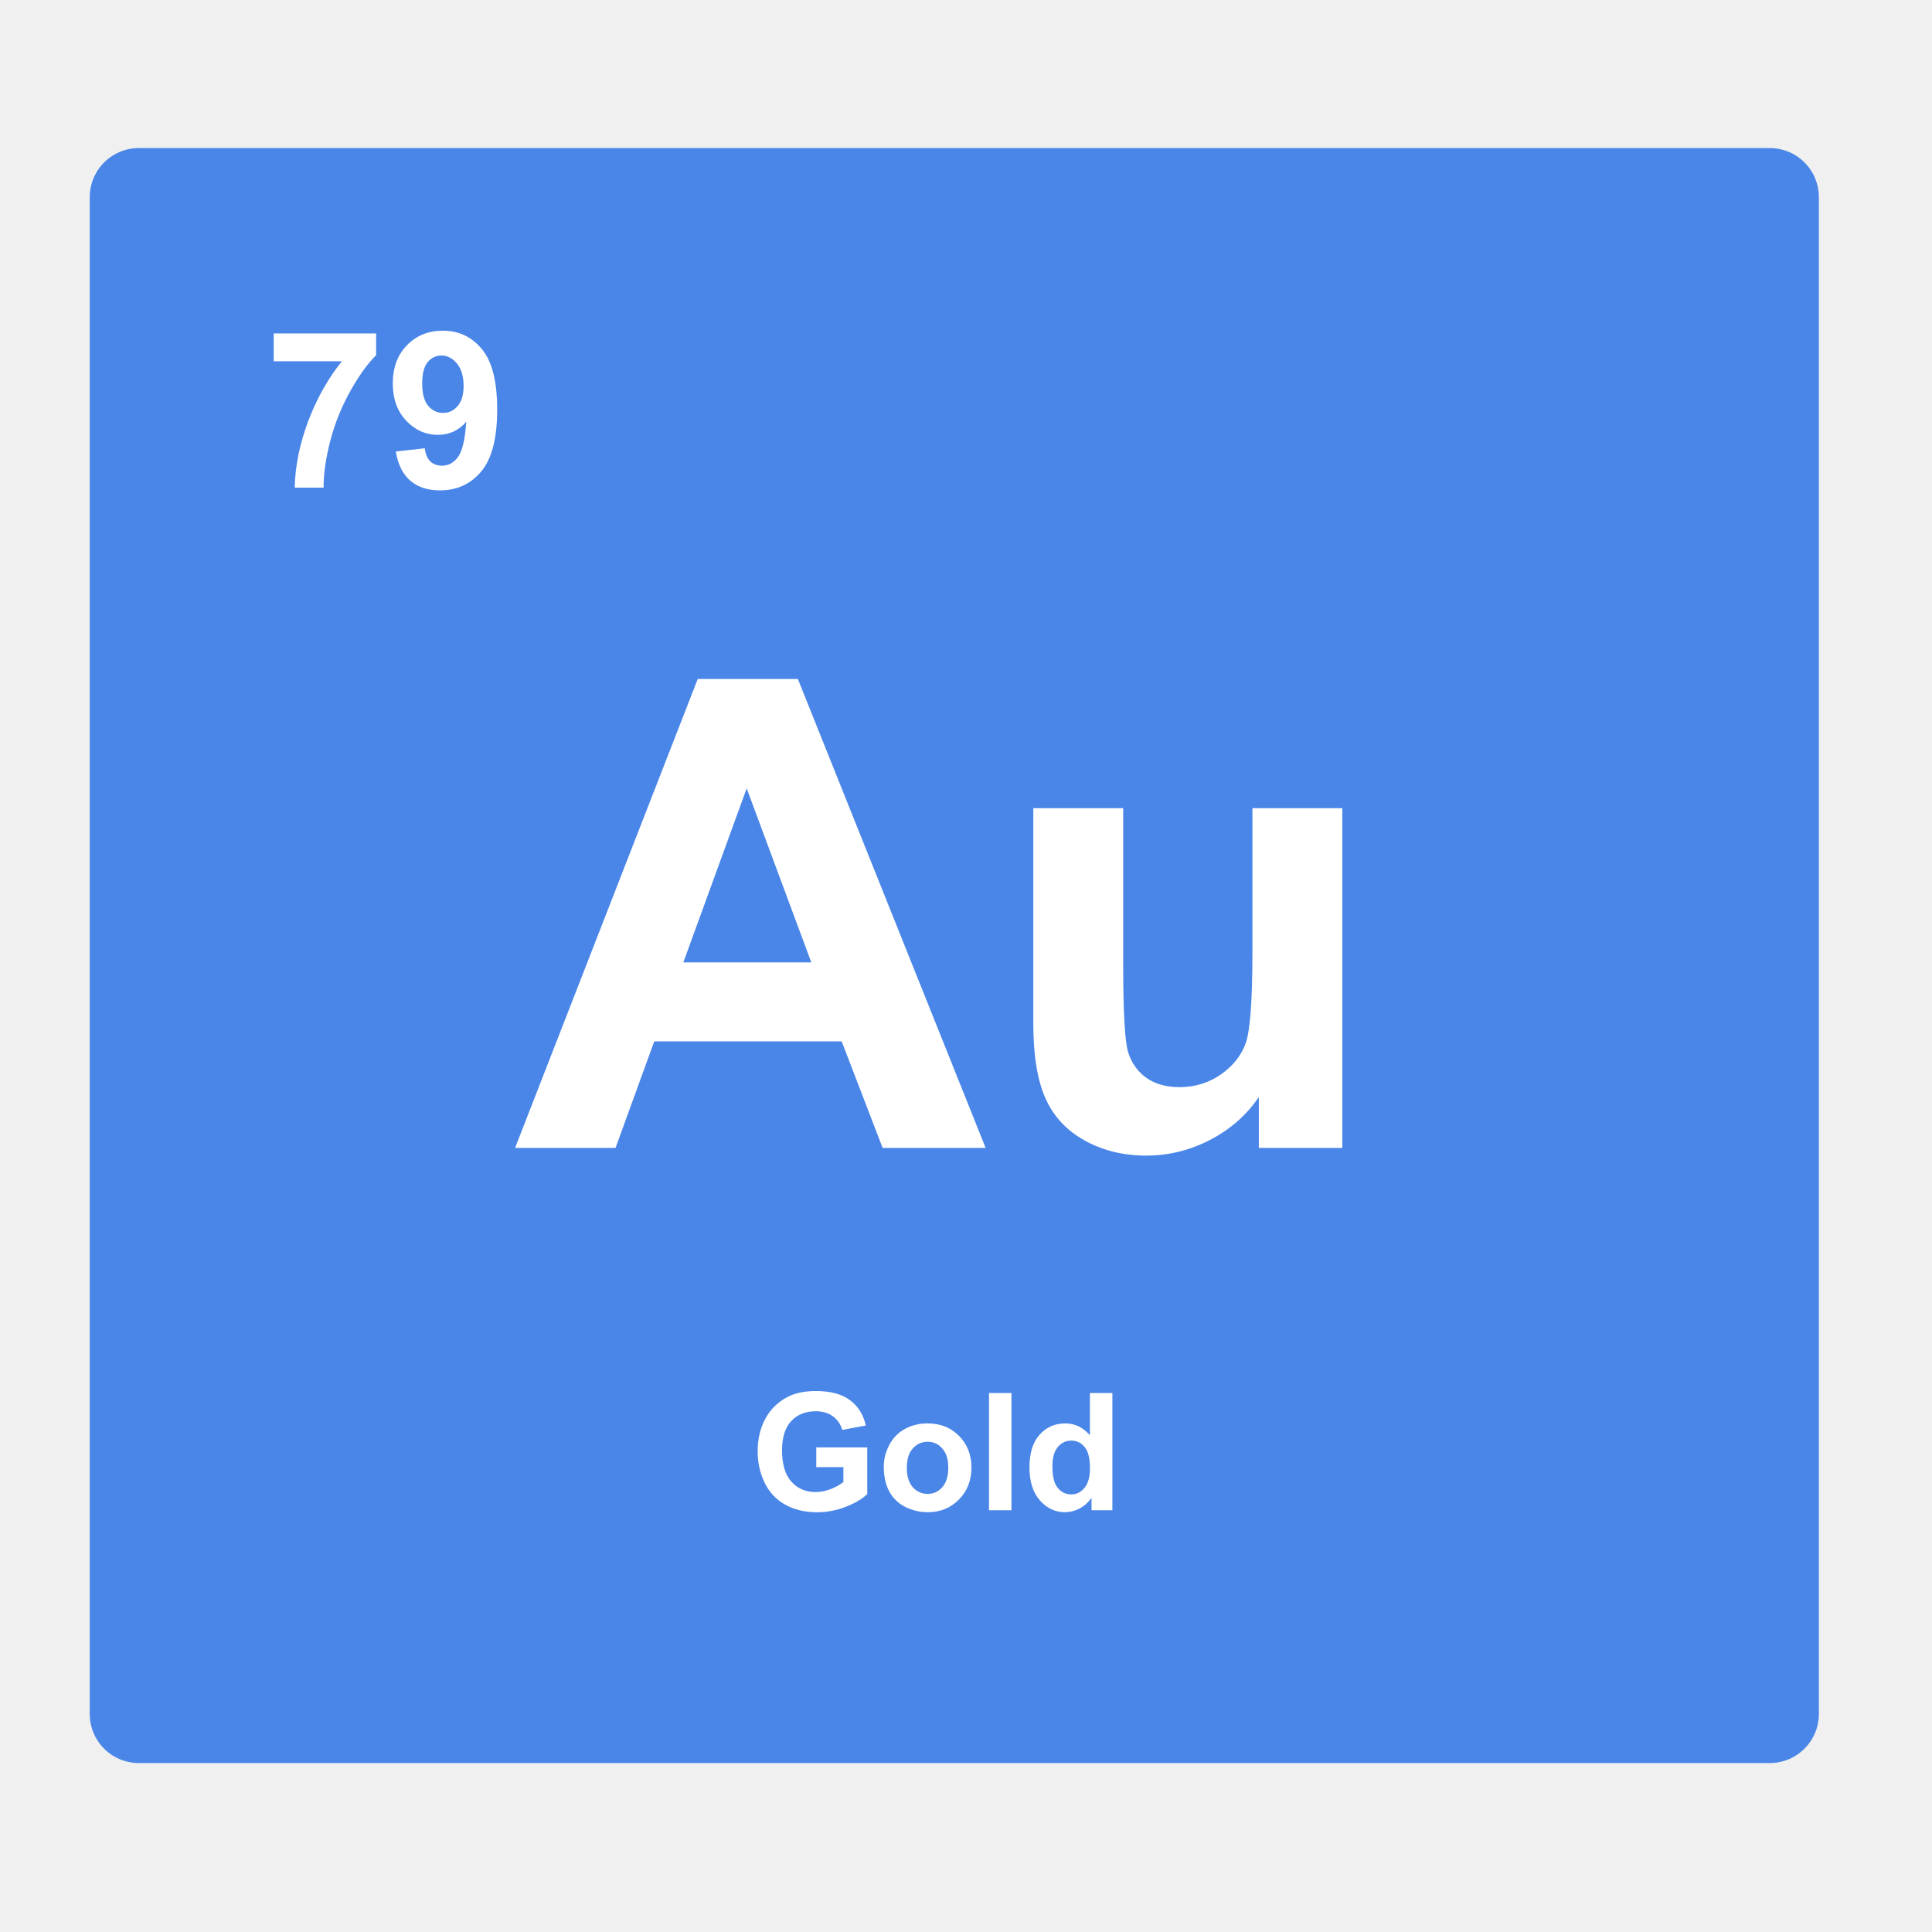
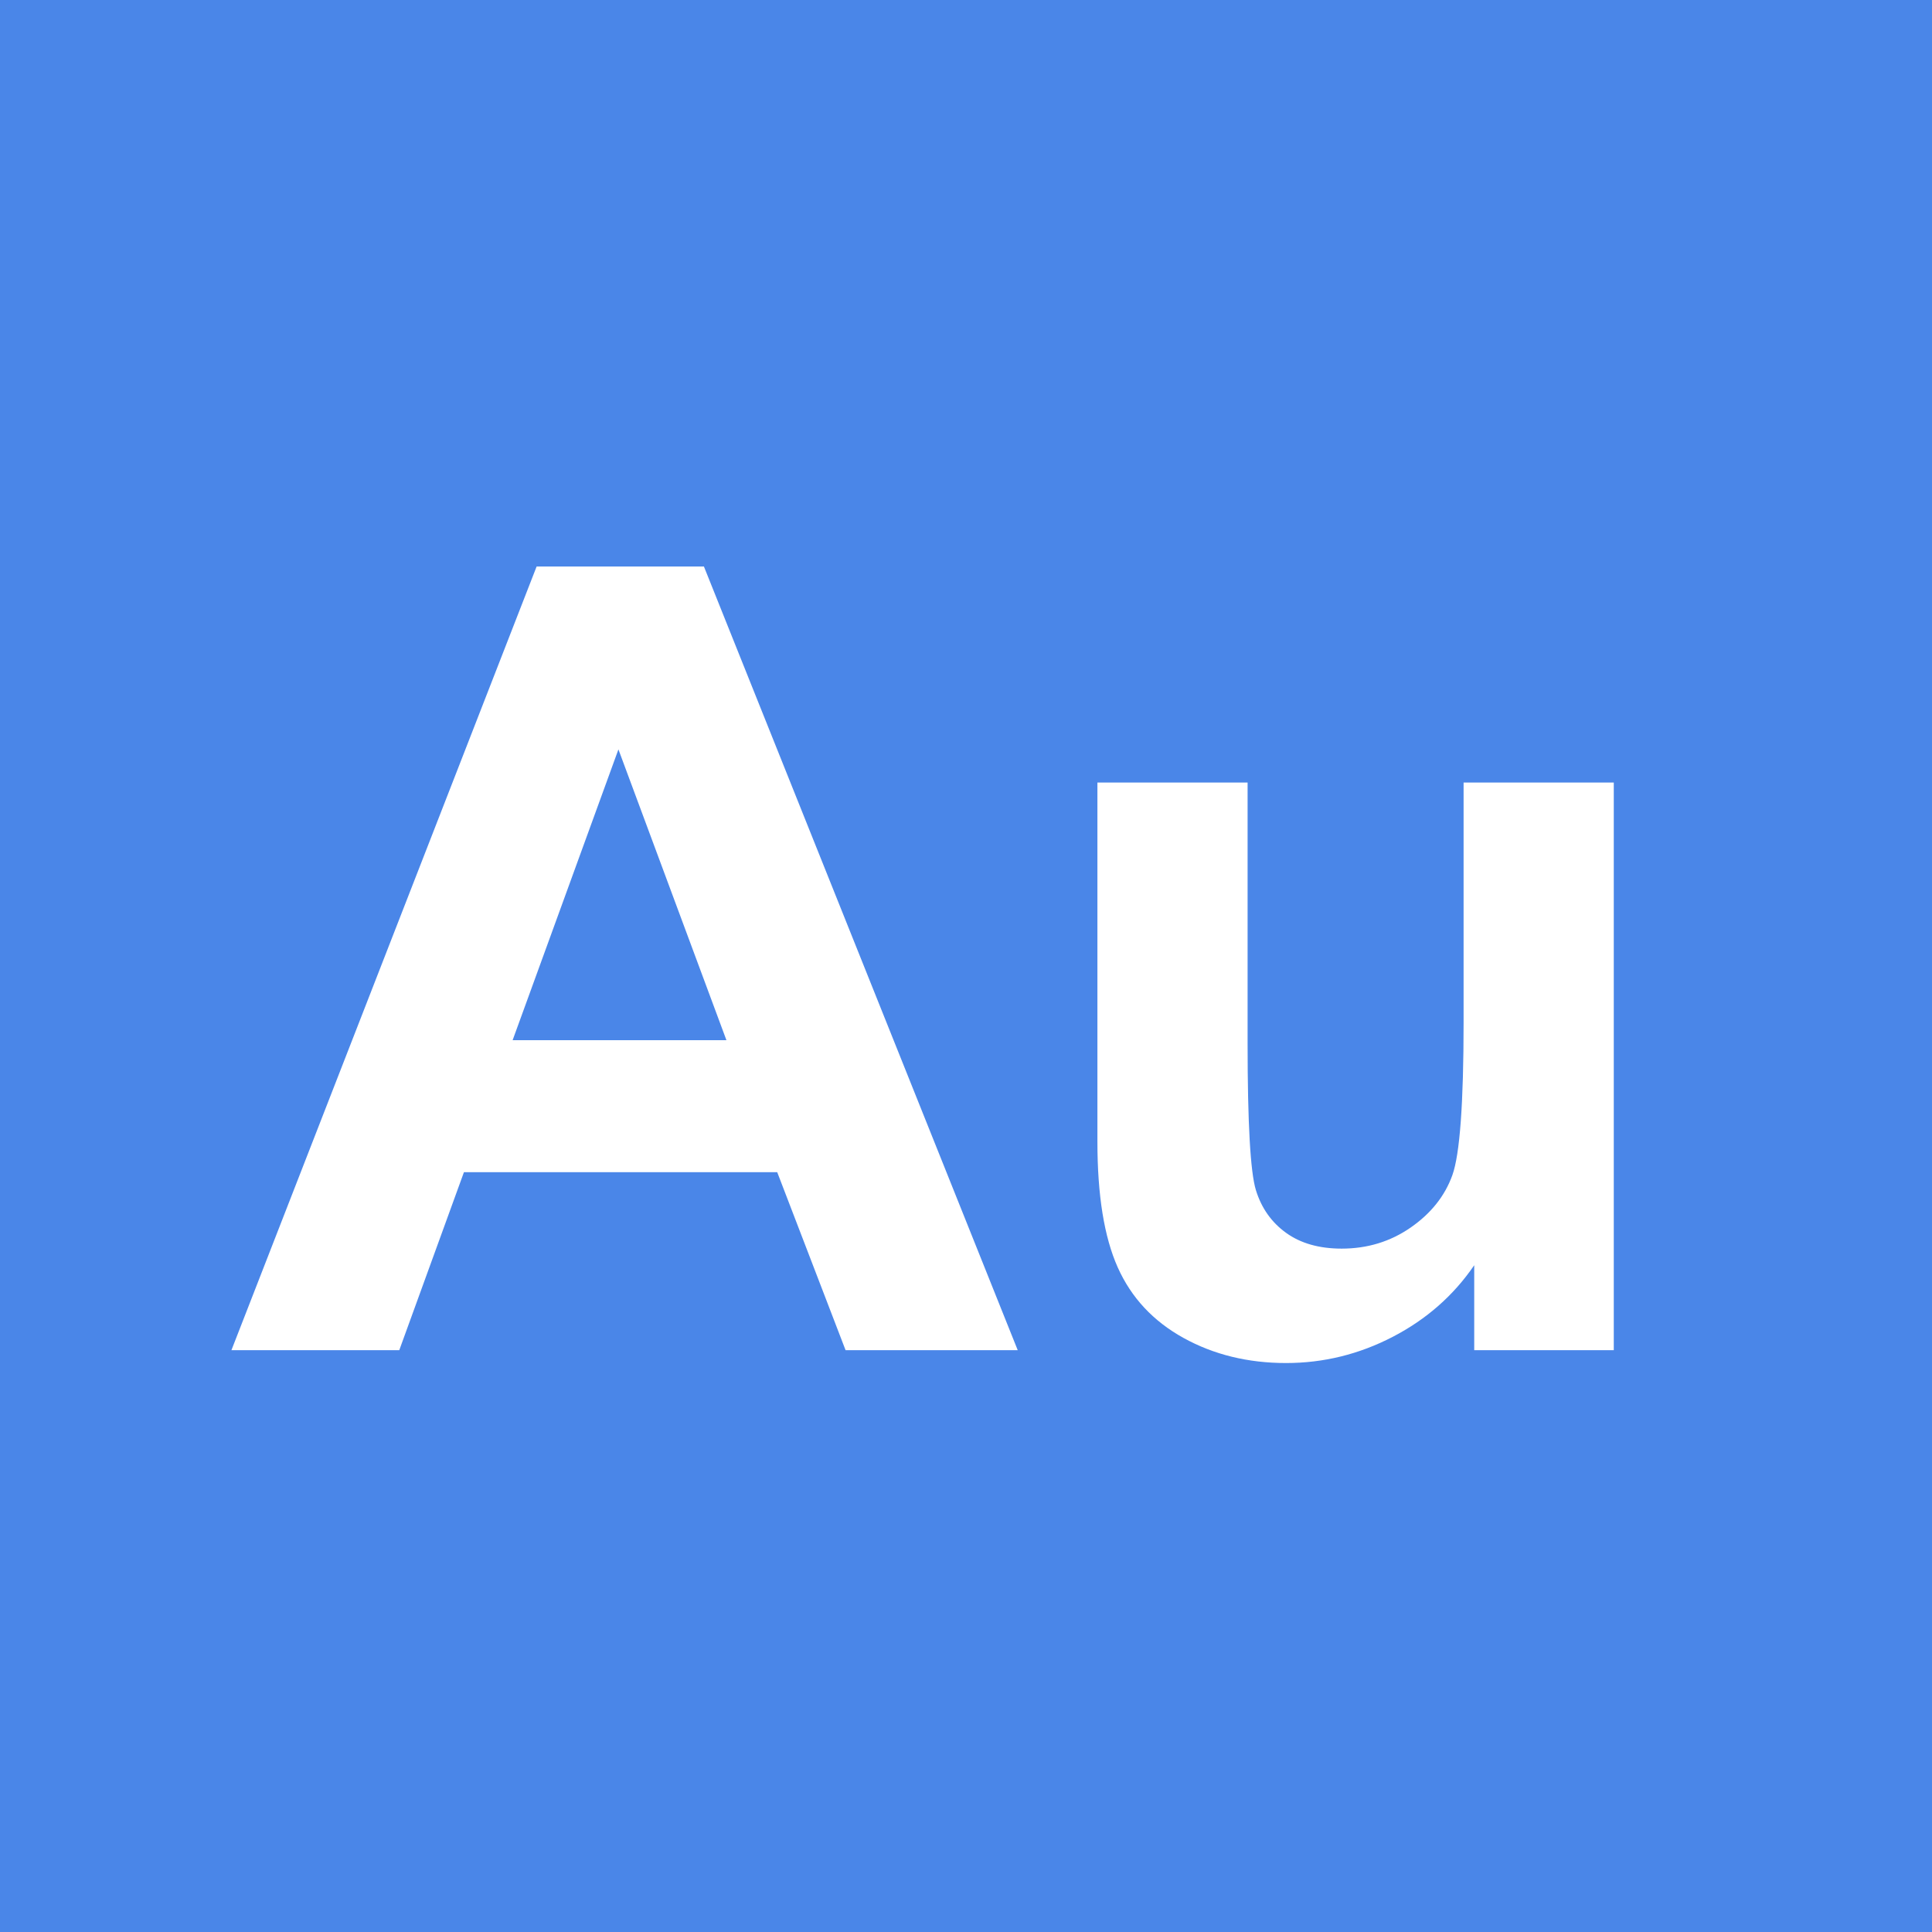
- <svg xmlns="http://www.w3.org/2000/svg" version="1.1" width="324" height="324" viewBox="0 0 1080 1080" xml:space="preserve">
-   <defs>
- </defs>
-   <g transform="matrix(2.2889 0 0 2.2889 533.4594 613.9203)">
-     <g style="">
-       <g transform="matrix(1 0 0 1 0 0)" clip-path="url(#CLIPPATH_0)">
-         <clipPath id="CLIPPATH_0">
-           <path transform="matrix(1 0 0 1 0 0) translate(-400, -400)" id="p.0" d="M 0 0 L 800 0 L 800 800 L 0 800 L 0 0 Z" stroke-linecap="round" />
-         </clipPath>
-         <path style="stroke: none; stroke-width: 1; stroke-dasharray: none; stroke-linecap: square; stroke-dashoffset: 0; stroke-linejoin: miter; stroke-miterlimit: 10; fill: rgb(0,0,0); fill-opacity: 0; fill-rule: evenodd; opacity: 1;" transform=" translate(-400, -400)" d="M 0 0 L 800 0 L 800 800 L 0 800 Z" stroke-linecap="round" />
-       </g>
-       <g transform="matrix(1 0 0 1 0 -34.8461)" clip-path="url(#CLIPPATH_1)">
-         <clipPath id="CLIPPATH_1">
-           <path transform="matrix(1 0 0 1 0 34.8461) translate(-400, -400)" id="p.0" d="M 0 0 L 800 0 L 800 800 L 0 800 L 0 0 Z" stroke-linecap="round" />
-         </clipPath>
-         <path style="stroke: none; stroke-width: 1; stroke-dasharray: none; stroke-linecap: square; stroke-dashoffset: 0; stroke-linejoin: miter; stroke-miterlimit: 10; fill: rgb(74,134,232); fill-rule: evenodd; opacity: 1;" transform=" translate(-400, -365.1539)" d="M 200.85 179.941 L 599.15 179.941 L 599.15 550.366 L 200.85 550.366 Z" stroke-linecap="round" />
-       </g>
-       <g transform="matrix(1 0 0 1 0 -34.8461)" clip-path="url(#CLIPPATH_2)">
-         <clipPath id="CLIPPATH_2">
-           <path transform="matrix(1 0 0 1 0 34.8461) translate(-400, -400)" id="p.0" d="M 0 0 L 800 0 L 800 800 L 0 800 L 0 0 Z" stroke-linecap="round" />
-         </clipPath>
-         <path style="stroke: rgb(74,134,232); stroke-width: 24; stroke-dasharray: none; stroke-linecap: butt; stroke-dashoffset: 0; stroke-linejoin: round; stroke-miterlimit: 10; fill: none; fill-rule: evenodd; opacity: 1;" transform=" translate(-400, -365.1539)" d="M 200.85 179.941 L 599.15 179.941 L 599.15 550.366 L 200.85 550.366 Z" stroke-linecap="round" />
-       </g>
-       <g transform="matrix(1 0 0 1 -88.6651 -167.3093)" clip-path="url(#CLIPPATH_3)">
-         <clipPath id="CLIPPATH_3">
-           <path transform="matrix(1 0 0 1 88.6651 167.3093) translate(-400, -400)" id="p.0" d="M 0 0 L 800 0 L 800 800 L 0 800 L 0 0 Z" stroke-linecap="round" />
-         </clipPath>
-         <path style="stroke: none; stroke-width: 1; stroke-dasharray: none; stroke-linecap: square; stroke-dashoffset: 0; stroke-linejoin: miter; stroke-miterlimit: 10; fill: rgb(0,0,0); fill-opacity: 0; fill-rule: evenodd; opacity: 1;" transform=" translate(-311.3349, -232.6907)" d="M 222.516 190.675 L 400.154 190.675 L 400.154 274.707 L 222.516 274.707 Z" stroke-linecap="round" />
-       </g>
-       <g transform="matrix(1 0 0 1 -138.9282 -167.9532)" clip-path="url(#CLIPPATH_4)">
-         <clipPath id="CLIPPATH_4">
-           <path transform="matrix(1 0 0 1 138.9282 167.9532) translate(-400, -400)" id="p.0" d="M 0 0 L 800 0 L 800 800 L 0 800 L 0 0 Z" stroke-linecap="round" />
-         </clipPath>
-         <path style="stroke: none; stroke-width: 1; stroke-dasharray: none; stroke-linecap: square; stroke-dashoffset: 0; stroke-linejoin: miter; stroke-miterlimit: 10; fill: rgb(255,255,255); fill-rule: nonzero; opacity: 1;" transform=" translate(-261.0718, -232.0468)" d="M 233.782 220.016 L 233.782 213.219 L 258.797 213.219 L 258.797 218.531 Q 255.703 221.578 252.5 227.281 Q 249.297 232.984 247.61 239.406 Q 245.938 245.828 245.969 250.875 L 238.907 250.875 Q 239.094 242.953 242.172 234.734 Q 245.266 226.5 250.422 220.016 L 233.782 220.016 Z M 263.596 242.047 L 270.675 241.266 Q 270.94 243.422 272.034 244.469 Q 273.128 245.516 274.925 245.516 Q 277.19 245.516 278.768 243.438 Q 280.362 241.344 280.815 234.781 Q 278.05 237.984 273.909 237.984 Q 269.409 237.984 266.128 234.516 Q 262.862 231.031 262.862 225.453 Q 262.862 219.656 266.315 216.109 Q 269.768 212.547 275.112 212.547 Q 280.909 212.547 284.628 217.047 Q 288.362 221.531 288.362 231.812 Q 288.362 242.281 284.471 246.922 Q 280.596 251.547 274.378 251.547 Q 269.893 251.547 267.128 249.172 Q 264.378 246.781 263.596 242.047 Z M 280.159 226.062 Q 280.159 222.516 278.534 220.562 Q 276.909 218.609 274.768 218.609 Q 272.737 218.609 271.393 220.219 Q 270.05 221.812 270.05 225.453 Q 270.05 229.156 271.503 230.891 Q 272.971 232.625 275.159 232.625 Q 277.268 232.625 278.706 230.953 Q 280.159 229.281 280.159 226.062 Z" stroke-linecap="round" />
-       </g>
-       <g transform="matrix(1 0 0 1 0 -38.261)" clip-path="url(#CLIPPATH_5)">
-         <clipPath id="CLIPPATH_5">
-           <path transform="matrix(1 0 0 1 0 38.261) translate(-400, -400)" id="p.0" d="M 0 0 L 800 0 L 800 800 L 0 800 L 0 0 Z" stroke-linecap="round" />
-         </clipPath>
-         <path style="stroke: none; stroke-width: 1; stroke-dasharray: none; stroke-linecap: square; stroke-dashoffset: 0; stroke-linejoin: miter; stroke-miterlimit: 10; fill: rgb(0,0,0); fill-opacity: 0; fill-rule: evenodd; opacity: 1;" transform=" translate(-400, -361.739)" d="M 283.732 249.534 L 516.268 249.534 L 516.268 473.944 L 283.732 473.944 Z" stroke-linecap="round" />
-       </g>
-       <g transform="matrix(1 0 0 1 -6.2521 -44.1939)" clip-path="url(#CLIPPATH_6)">
-         <clipPath id="CLIPPATH_6">
-           <path transform="matrix(1 0 0 1 6.2521 44.1939) translate(-400, -400)" id="p.0" d="M 0 0 L 800 0 L 800 800 L 0 800 L 0 0 Z" stroke-linecap="round" />
-         </clipPath>
-         <path style="stroke: none; stroke-width: 1; stroke-dasharray: none; stroke-linecap: square; stroke-dashoffset: 0; stroke-linejoin: miter; stroke-miterlimit: 10; fill: rgb(255,255,255); fill-rule: nonzero; opacity: 1;" transform=" translate(-393.7479, -355.8061)" d="M 407.654 412.134 L 382.498 412.134 L 372.498 386.119 L 326.717 386.119 L 317.264 412.134 L 292.732 412.134 L 337.342 297.603 L 361.795 297.603 L 407.654 412.134 Z M 365.076 366.822 L 349.295 324.322 L 333.826 366.822 L 365.076 366.822 Z M 474.373 412.134 L 474.373 399.712 Q 469.842 406.353 462.451 410.181 Q 455.076 414.009 446.873 414.009 Q 438.514 414.009 431.873 410.337 Q 425.232 406.666 422.264 400.025 Q 419.295 393.384 419.295 381.666 L 419.295 329.166 L 441.248 329.166 L 441.248 367.291 Q 441.248 384.791 442.451 388.744 Q 443.67 392.681 446.873 394.994 Q 450.076 397.291 454.998 397.291 Q 460.623 397.291 465.076 394.212 Q 469.529 391.119 471.17 386.556 Q 472.81 381.978 472.81 364.166 L 472.81 329.166 L 494.764 329.166 L 494.764 412.134 L 474.373 412.134 Z" stroke-linecap="round" />
-       </g>
-       <g transform="matrix(1 0 0 1 0 74.9479)" clip-path="url(#CLIPPATH_7)">
-         <clipPath id="CLIPPATH_7">
-           <path transform="matrix(1 0 0 1 0 -74.9479) translate(-400, -400)" id="p.0" d="M 0 0 L 800 0 L 800 800 L 0 800 L 0 0 Z" stroke-linecap="round" />
-         </clipPath>
-         <path style="stroke: none; stroke-width: 1; stroke-dasharray: none; stroke-linecap: square; stroke-dashoffset: 0; stroke-linejoin: miter; stroke-miterlimit: 10; fill: rgb(0,0,0); fill-opacity: 0; fill-rule: evenodd; opacity: 1;" transform=" translate(-400, -474.9479)" d="M 341.055 453.231 L 458.945 453.231 L 458.945 496.664 L 341.055 496.664 Z" stroke-linecap="round" />
-       </g>
-       <g transform="matrix(1 0 0 1 -4.7085 86.3111)" clip-path="url(#CLIPPATH_8)">
-         <clipPath id="CLIPPATH_8">
-           <path transform="matrix(1 0 0 1 4.7085 -86.3111) translate(-400, -400)" id="p.0" d="M 0 0 L 800 0 L 800 800 L 0 800 L 0 0 Z" stroke-linecap="round" />
-         </clipPath>
-         <path style="stroke: none; stroke-width: 1; stroke-dasharray: none; stroke-linecap: square; stroke-dashoffset: 0; stroke-linejoin: miter; stroke-miterlimit: 10; fill: rgb(255,255,255); fill-rule: nonzero; opacity: 1;" transform=" translate(-395.2915, -486.3111)" d="M 366.289 490.1 L 366.289 485.272 L 378.743 485.272 L 378.743 496.678 Q 376.93 498.444 373.477 499.788 Q 370.039 501.116 366.508 501.116 Q 362.008 501.116 358.664 499.241 Q 355.336 497.35 353.649 493.85 Q 351.977 490.334 351.977 486.209 Q 351.977 481.741 353.852 478.272 Q 355.727 474.788 359.336 472.928 Q 362.086 471.506 366.196 471.506 Q 371.524 471.506 374.524 473.741 Q 377.524 475.975 378.383 479.928 L 372.633 481.006 Q 372.024 478.897 370.352 477.678 Q 368.696 476.444 366.196 476.444 Q 362.399 476.444 360.164 478.85 Q 357.93 481.256 357.93 485.975 Q 357.93 491.084 360.196 493.631 Q 362.461 496.178 366.133 496.178 Q 367.946 496.178 369.774 495.475 Q 371.602 494.756 372.914 493.741 L 372.914 490.1 L 366.289 490.1 Z M 382.778 489.959 Q 382.778 487.225 384.122 484.678 Q 385.465 482.116 387.934 480.772 Q 390.403 479.413 393.45 479.413 Q 398.168 479.413 401.168 482.475 Q 404.184 485.538 404.184 490.194 Q 404.184 494.913 401.137 498.006 Q 398.106 501.1 393.497 501.1 Q 390.637 501.1 388.043 499.819 Q 385.465 498.522 384.122 496.038 Q 382.778 493.538 382.778 489.959 Z M 388.403 490.256 Q 388.403 493.35 389.856 494.991 Q 391.325 496.631 393.481 496.631 Q 395.622 496.631 397.075 494.991 Q 398.528 493.35 398.528 490.225 Q 398.528 487.178 397.075 485.538 Q 395.622 483.897 393.481 483.897 Q 391.325 483.897 389.856 485.538 Q 388.403 487.178 388.403 490.256 Z M 408.477 500.631 L 408.477 471.991 L 413.961 471.991 L 413.961 500.631 L 408.477 500.631 Z M 438.606 500.631 L 433.512 500.631 L 433.512 497.584 Q 432.247 499.366 430.512 500.241 Q 428.793 501.1 427.028 501.1 Q 423.45 501.1 420.903 498.225 Q 418.356 495.334 418.356 490.178 Q 418.356 484.913 420.84 482.163 Q 423.325 479.413 427.106 479.413 Q 430.59 479.413 433.122 482.303 L 433.122 471.991 L 438.606 471.991 L 438.606 500.631 Z M 423.965 489.803 Q 423.965 493.131 424.887 494.616 Q 426.215 496.756 428.59 496.756 Q 430.481 496.756 431.809 495.147 Q 433.137 493.538 433.137 490.334 Q 433.137 486.756 431.84 485.194 Q 430.559 483.616 428.559 483.616 Q 426.606 483.616 425.278 485.178 Q 423.965 486.725 423.965 489.803 Z" stroke-linecap="round" />
-       </g>
-     </g>
+ <svg xmlns="http://www.w3.org/2000/svg" version="1.1" viewBox="0.0 0.0 400.0 400.0" fill="none" stroke="none" stroke-linecap="square" stroke-miterlimit="10">
+   <clipPath id="p.0">
+     <path d="m0 0l400.0 0l0 400.0l-400.0 0l0 -400.0z" clip-rule="nonzero" />
+   </clipPath>
+   <g clip-path="url(#p.0)">
+     <path fill="#4a86e8" d="m0 0l400.0 0l0 400.0l-400.0 0z" fill-rule="evenodd" />
+     <path fill="#000000" fill-opacity="0.0" d="m38.913 52.945l322.173 0l0 294.11l-322.173 0z" fill-rule="evenodd" />
+     <path fill="#ffffff" d="m210.71 279.545l-35.641 0l-14.156 -36.859l-64.859 0l-13.391 36.859l-34.75 0l63.187 -162.25l34.641 0l64.969 162.25zm-60.312 -64.188l-22.359 -60.203l-21.906 60.203l44.266 0zm154.825 64.188l0 -17.594q-6.422 9.406 -16.875 14.828q-10.453 5.422 -22.078 5.422q-11.844 0 -21.25 -5.203q-9.406 -5.203 -13.609 -14.609q-4.203 -9.406 -4.203 -26.0l0 -74.375l31.094 0l0 54.0q0 24.797 1.719 30.391q1.719 5.578 6.25 8.844q4.531 3.266 11.516 3.266q7.969 0 14.266 -4.359q6.313 -4.375 8.641 -10.844q2.328 -6.484 2.328 -31.719l0 -49.578l31.094 0l0 117.531l-28.891 0z" fill-rule="nonzero" />
  </g>
</svg>
